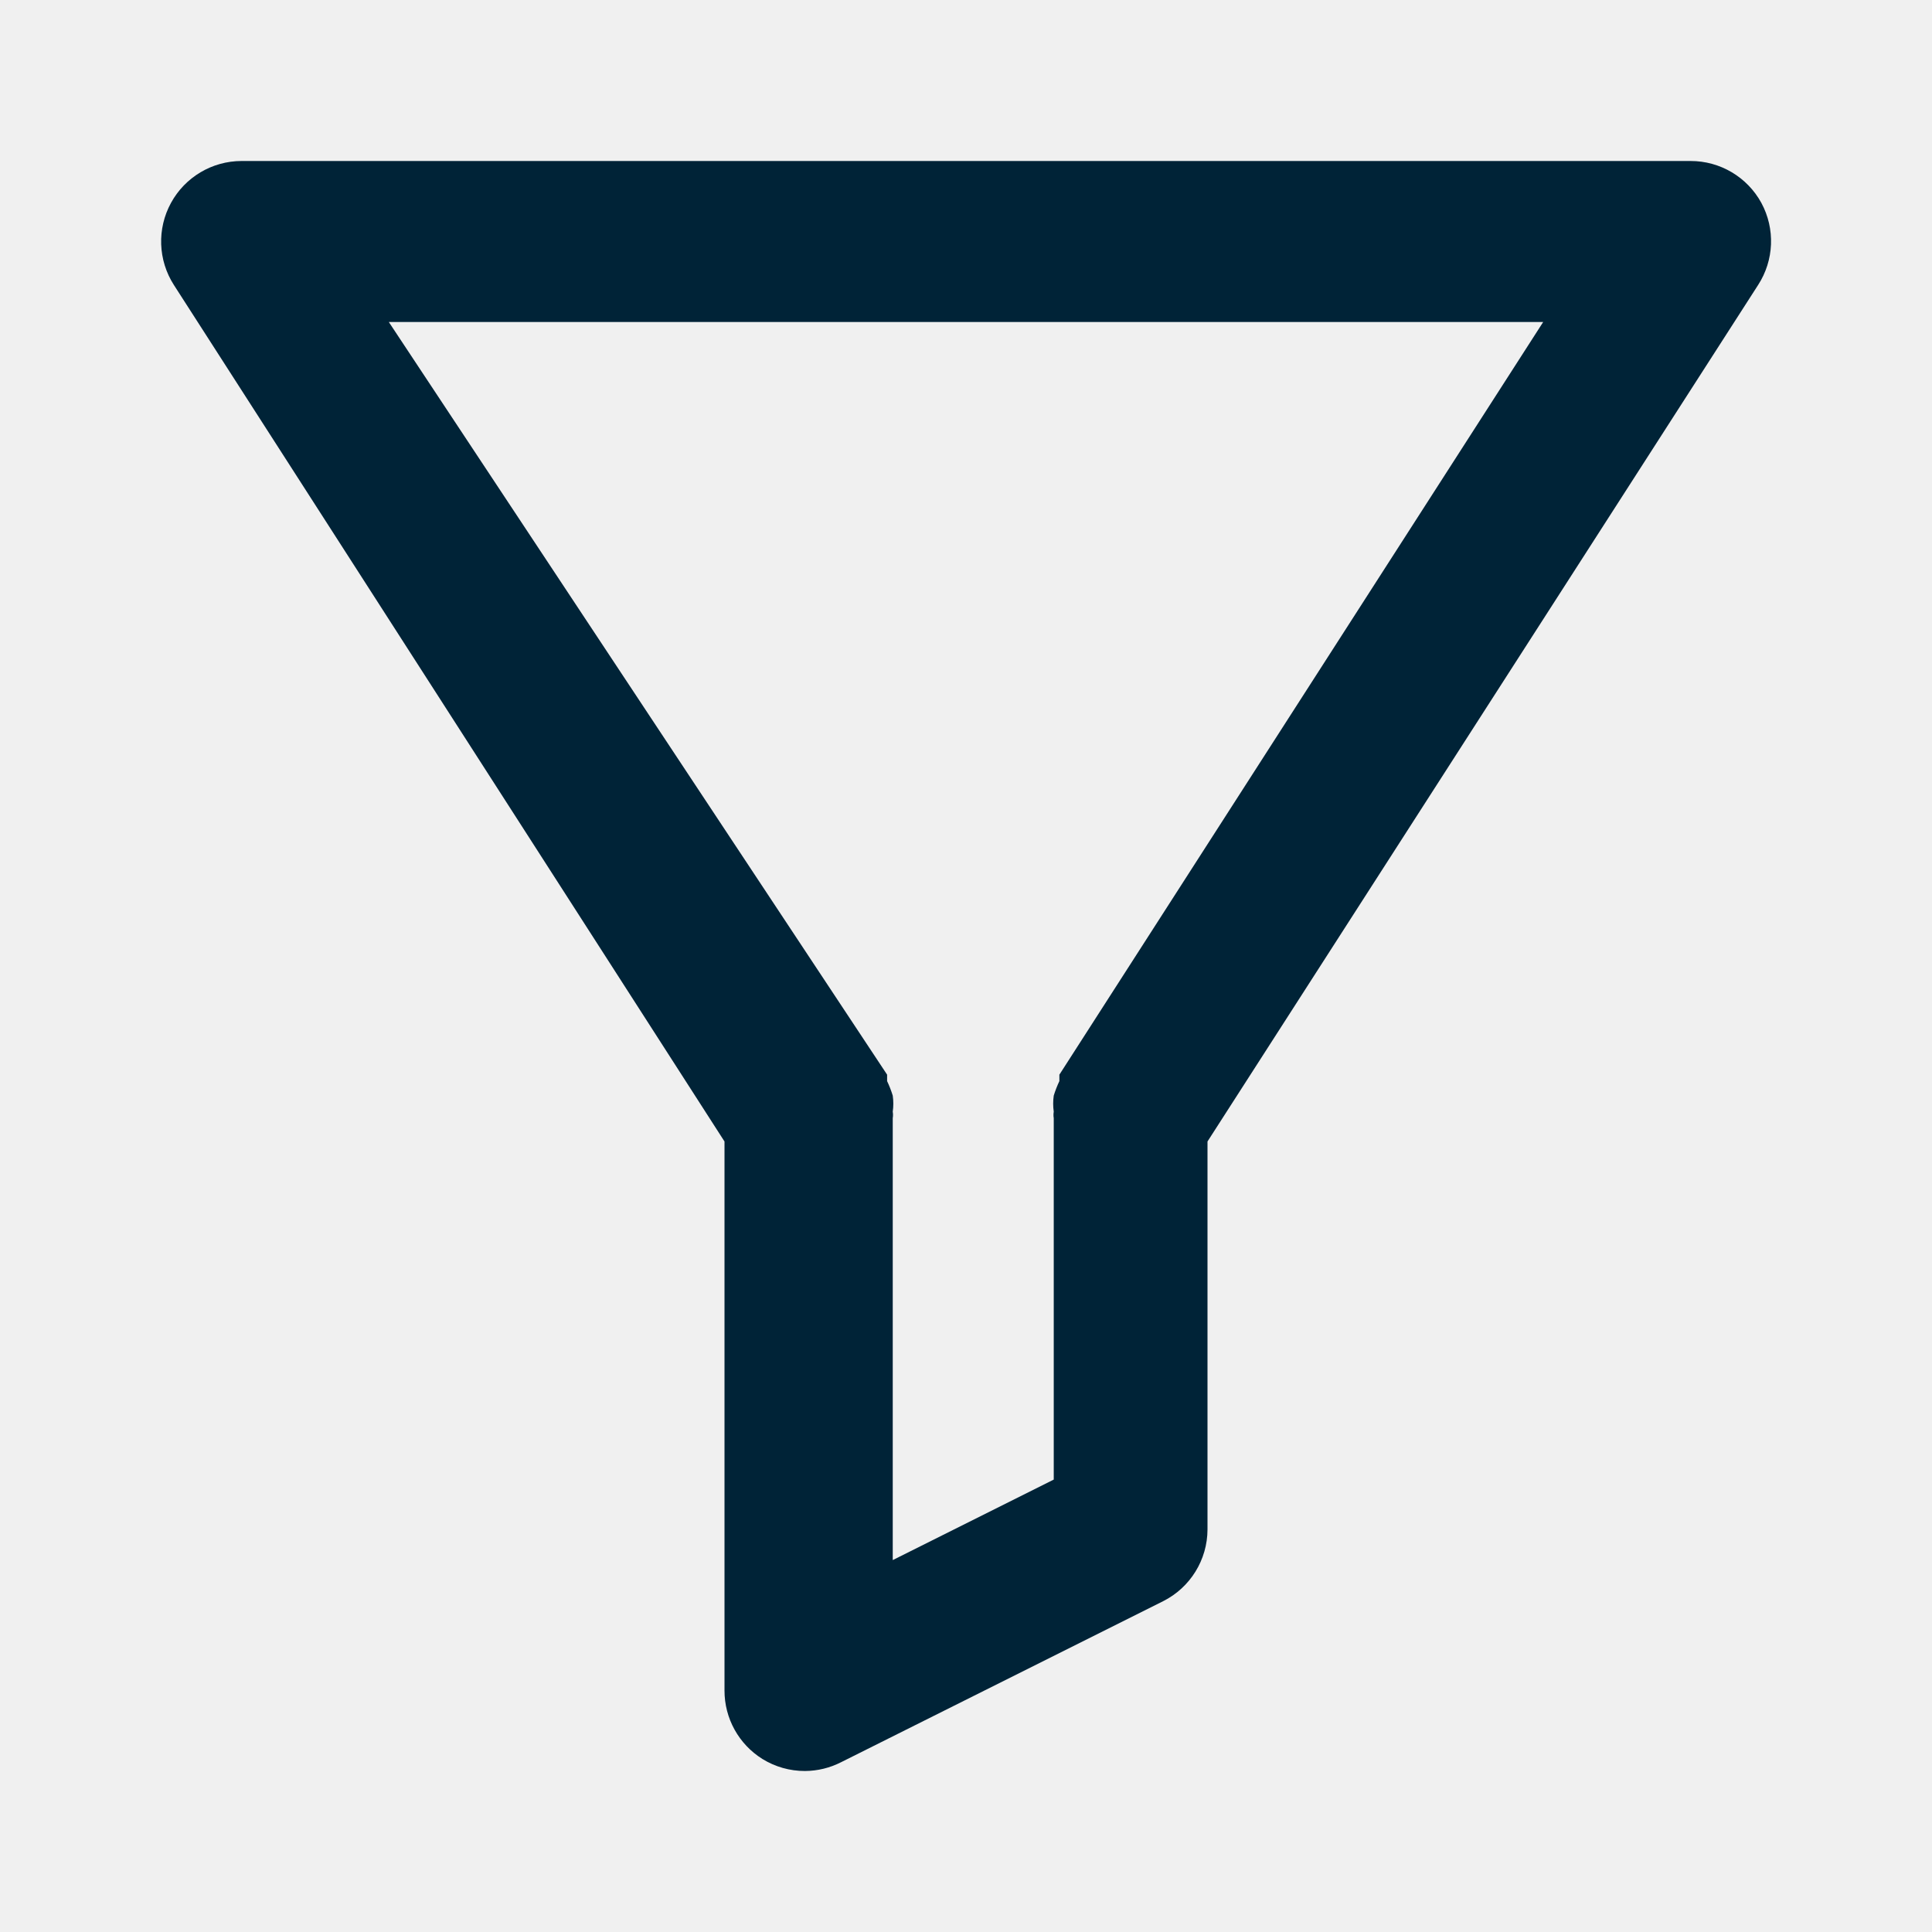
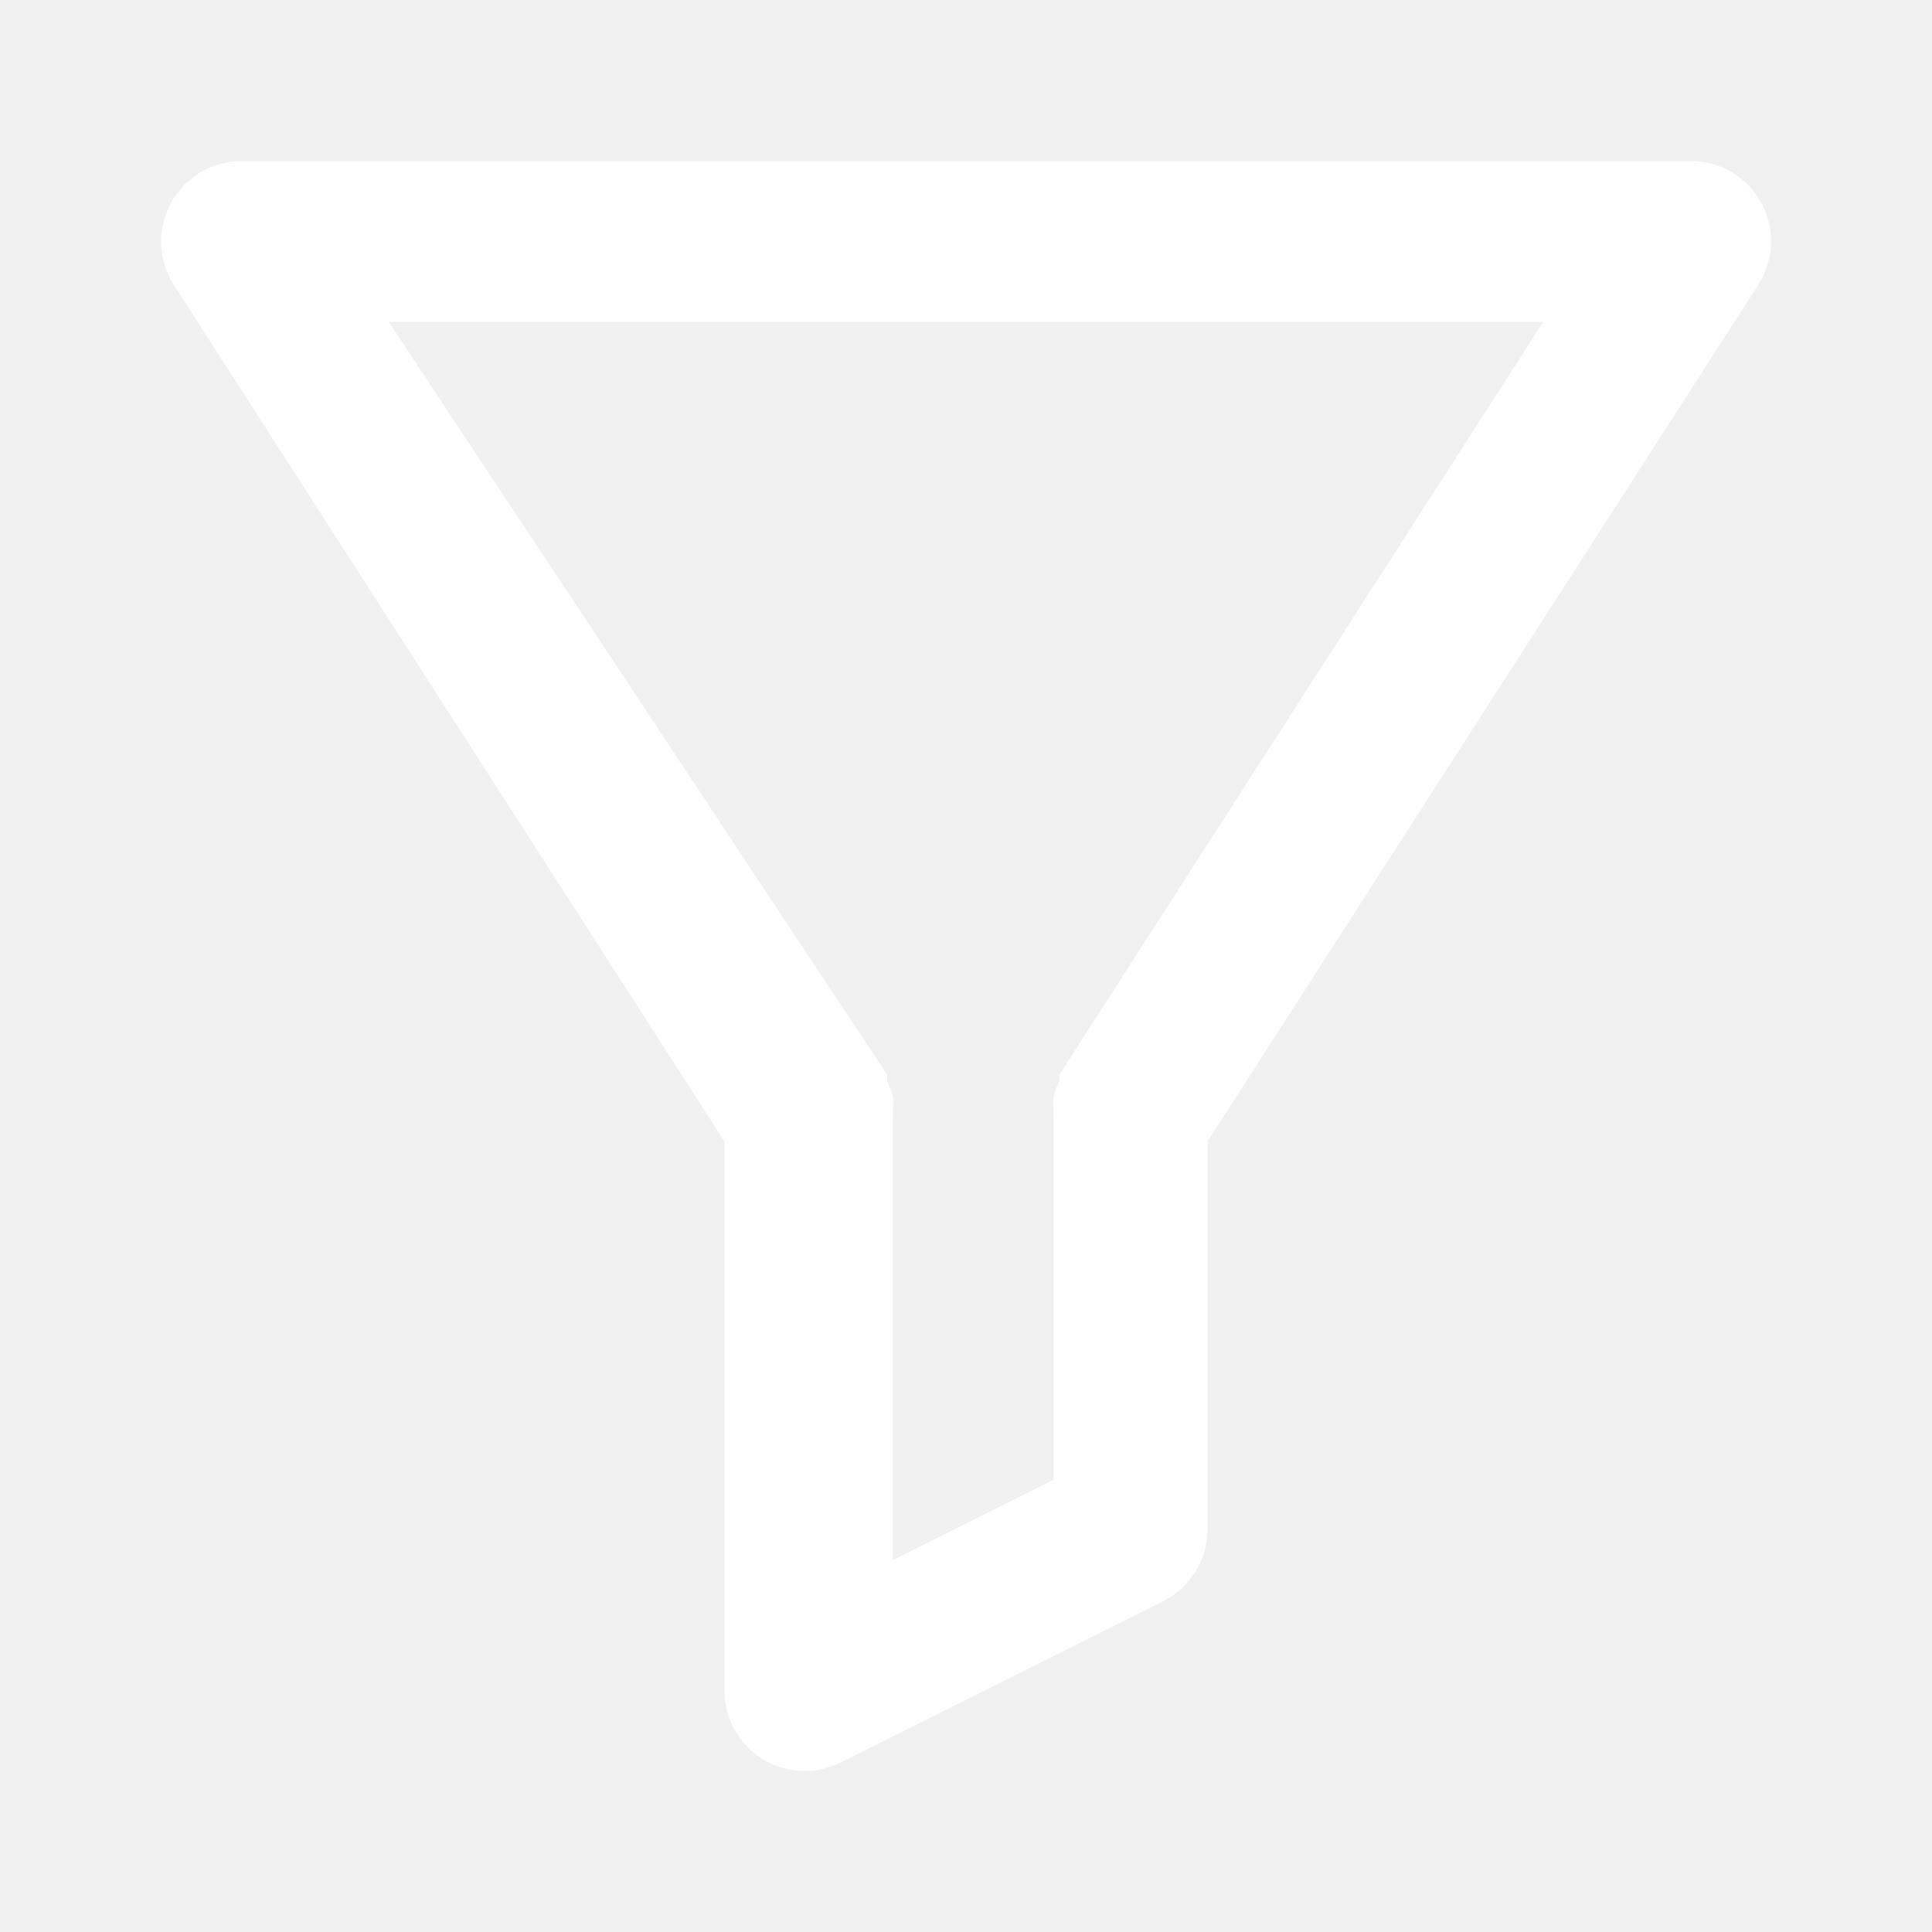
- <svg xmlns="http://www.w3.org/2000/svg" height="100px" width="100px" fill="#002337" viewBox="0 0 24 24" x="0px" y="0px">
+ <svg xmlns="http://www.w3.org/2000/svg" height="100px" width="100px" fill="#ffffff" viewBox="0 0 24 24" x="0px" y="0px">
  <g data-name="2 Filter">
    <path d="M21.88,2.52A1,1,0,0,0,21,2H3a1,1,0,0,0-.84,1.54L9,14.18V21a1,1,0,0,0,.47.85A1,1,0,0,0,10,22a1,1,0,0,0,.45-.11l4-2A1,1,0,0,0,15,19V14.18L21.84,3.54A1,1,0,0,0,21.88,2.52ZM13.16,13.35s0,.05,0,.08a1.34,1.34,0,0,0-.07.18.71.71,0,0,0,0,.2.24.24,0,0,0,0,.08v4.49l-2,1V13.89a.24.24,0,0,0,0-.08.71.71,0,0,0,0-.2,1.34,1.34,0,0,0-.07-.18s0-.06,0-.08L4.83,4H19.17Z" />
  </g>
</svg>
